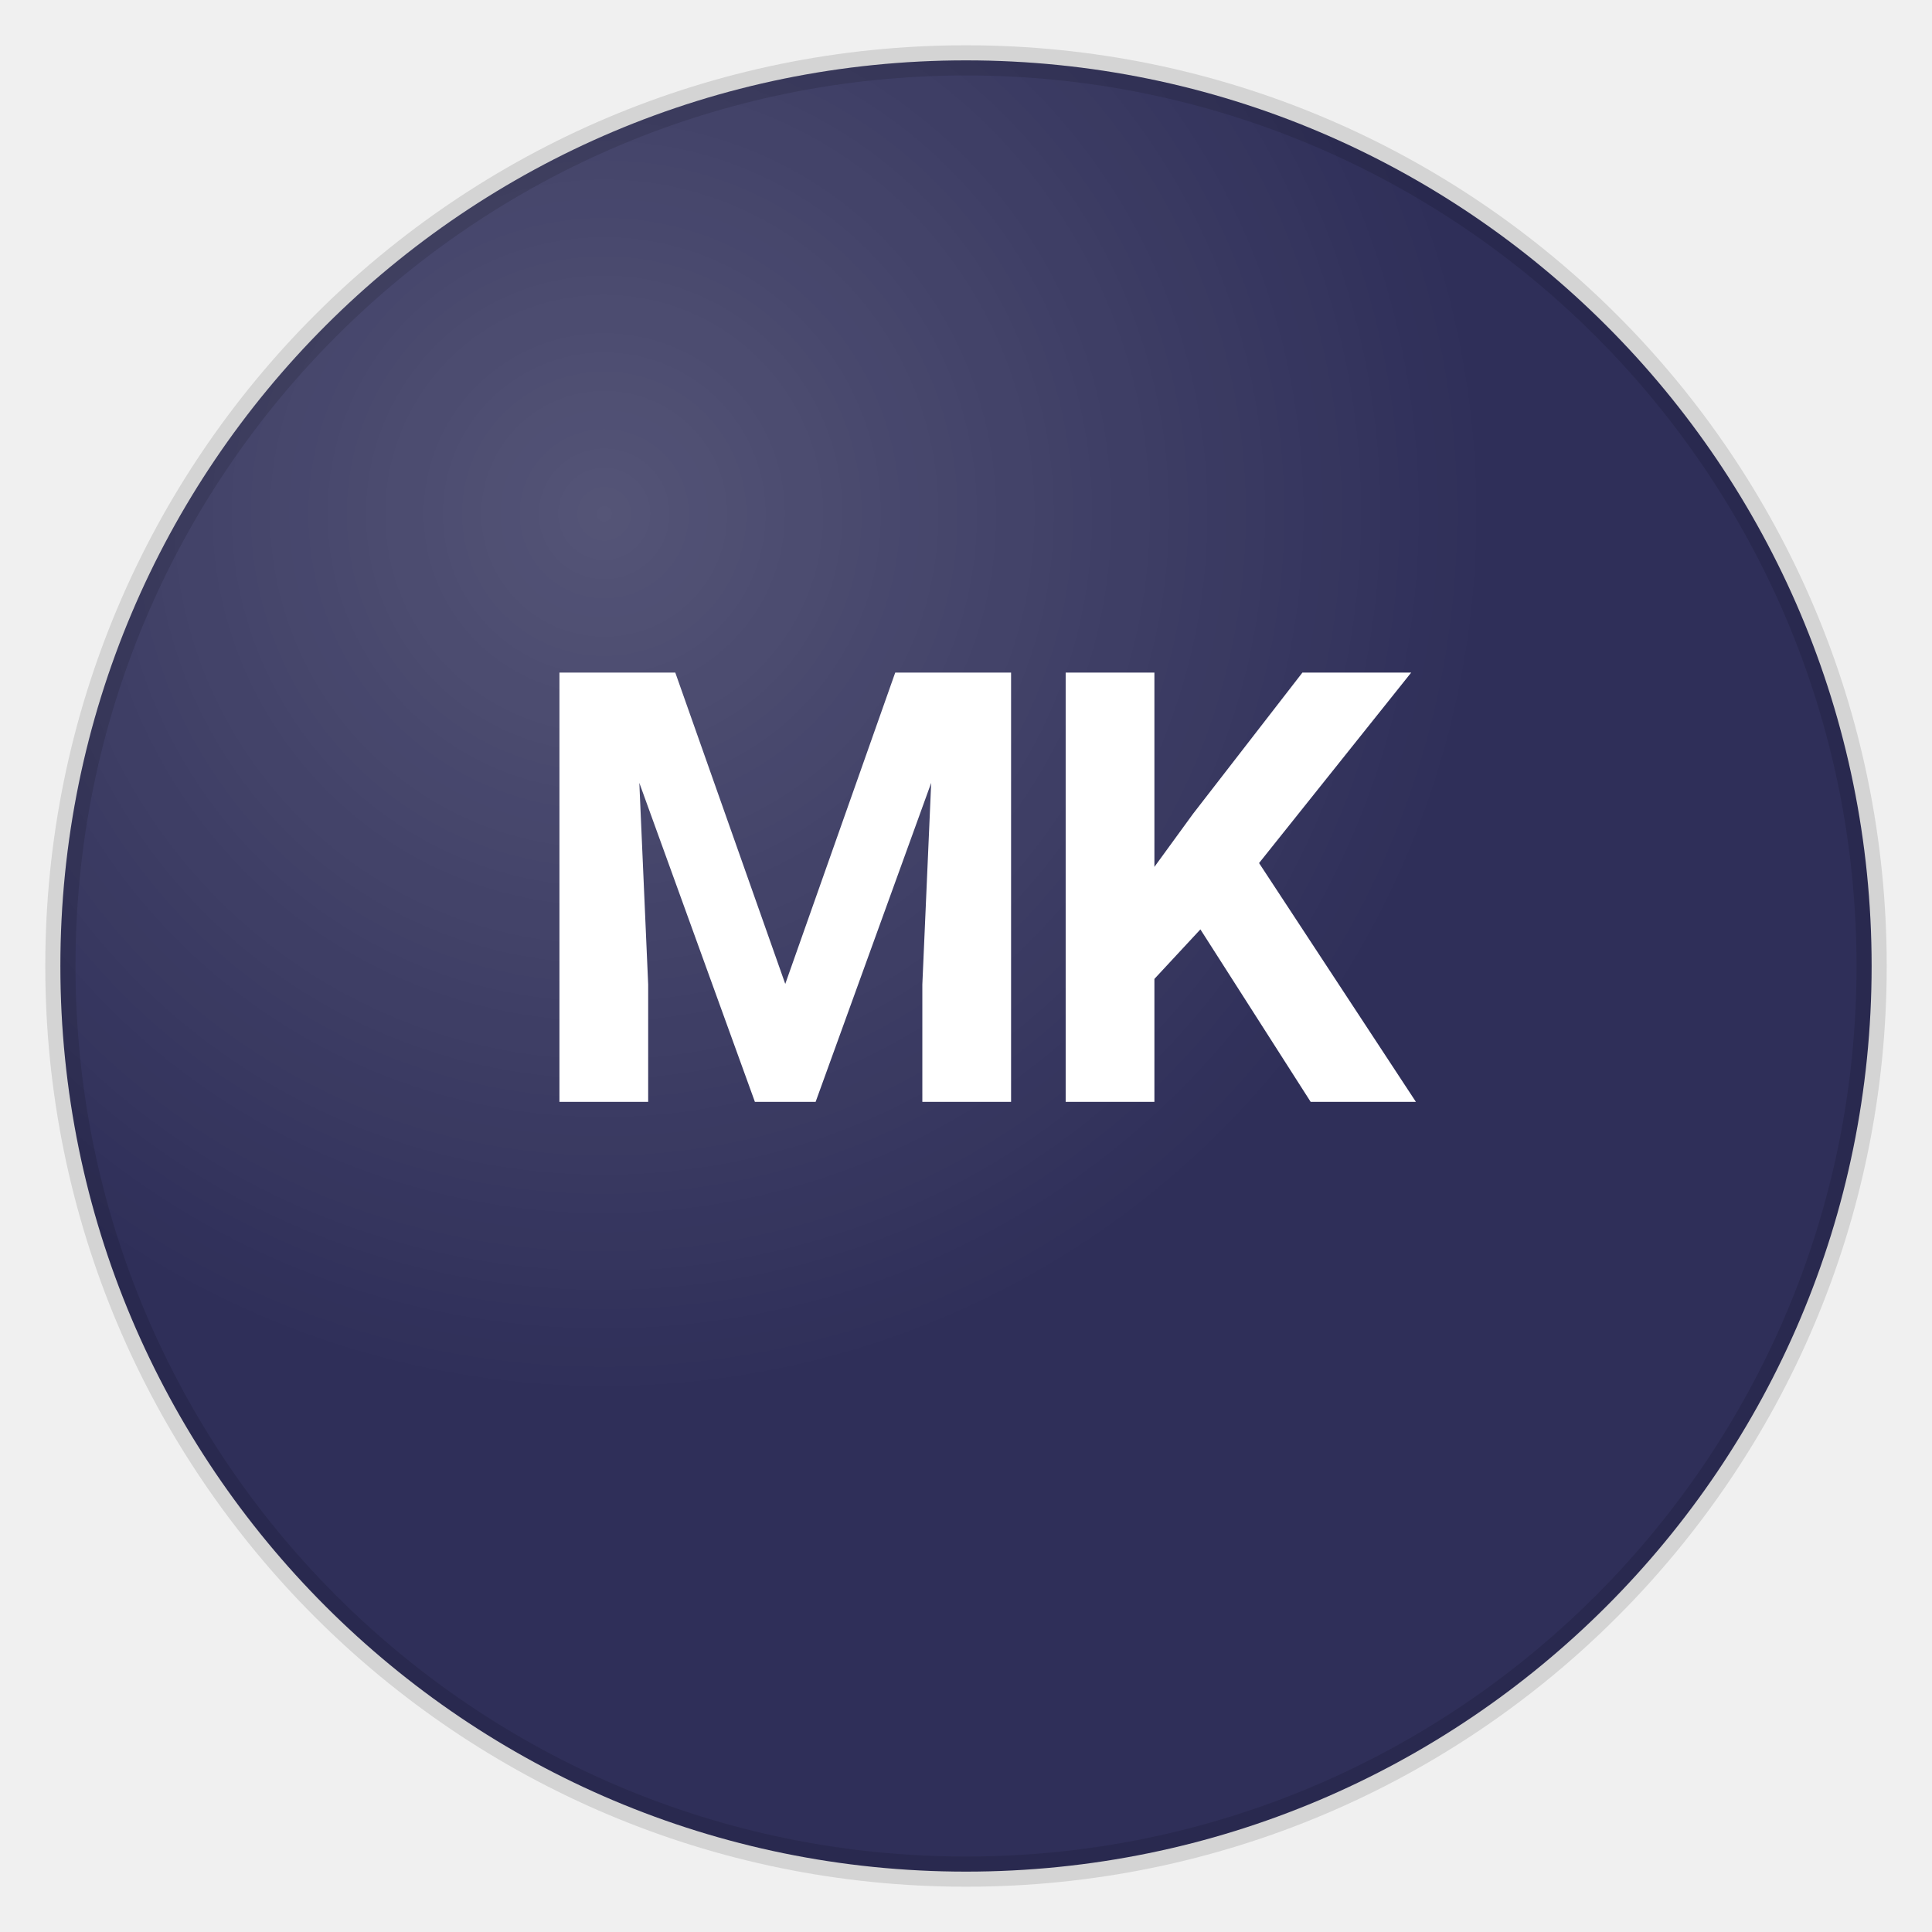
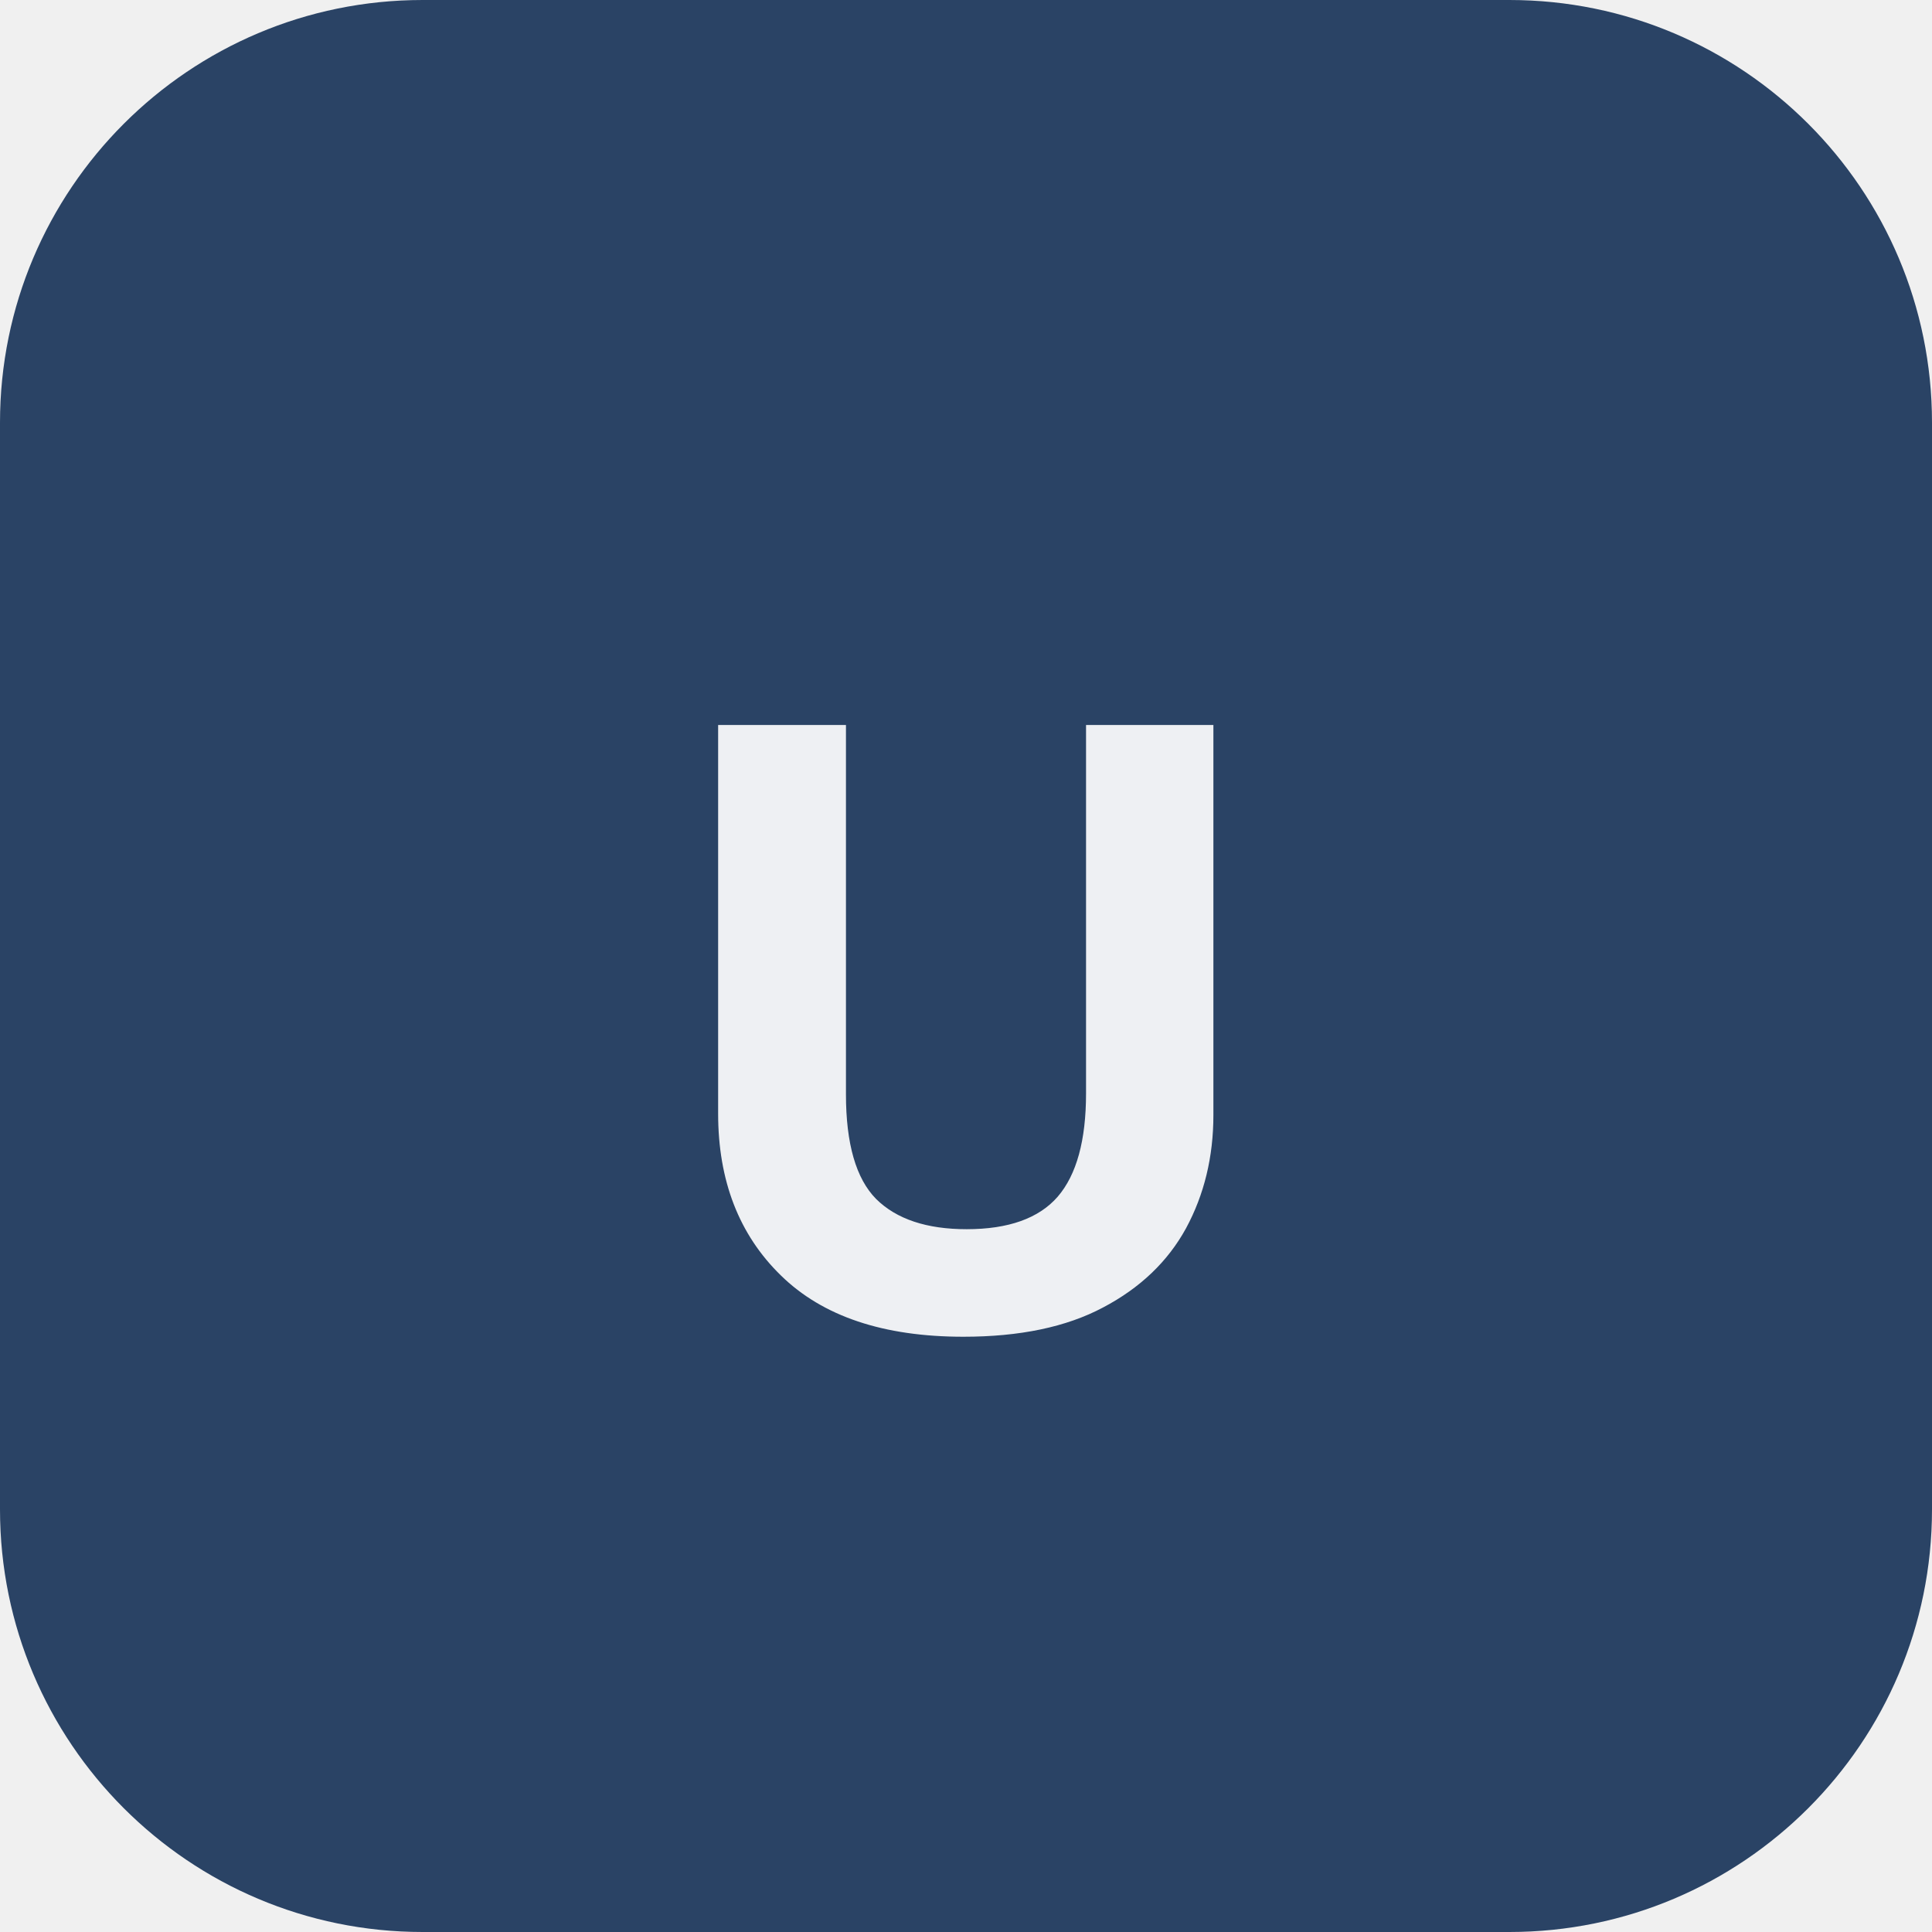
- <svg xmlns="http://www.w3.org/2000/svg" width="512" height="512" viewBox="0 0 512 512" role="img" aria-label="United Kingdom">
-   <defs>
-     <radialGradient id="g" cx="30%" cy="25%" r="75%">
-       <stop offset="0%" stop-color="#ffffff" stop-opacity=".18" />
-       <stop offset="65%" stop-color="#ffffff" stop-opacity="0" />
-     </radialGradient>
-   </defs>
-   <circle cx="256" cy="256" r="240" fill="#2F2F59" />
-   <circle cx="256" cy="256" r="240" fill="url(#g)" />
-   <circle cx="256" cy="256" r="240" fill="none" stroke="#000" stroke-opacity=".12" stroke-width="8" />
-   <text x="256" y="292" text-anchor="middle" font-size="160" font-weight="700" letter-spacing="-6" fill="#ffffff" font-family="system-ui,-apple-system,Segoe UI,Roboto,Ubuntu,Cantarell">MK</text>
+ <svg xmlns="http://www.w3.org/2000/svg" viewBox="0 0 64 64" width="64" height="64">
+   <rect width="64" height="64" rx="14" fill="#2a4365" />
+   <text x="32" y="44" font-family="system-ui,sans-serif" font-weight="900" font-size="28" fill="rgba(255,255,255,.92)" text-anchor="middle">U</text>
</svg>
